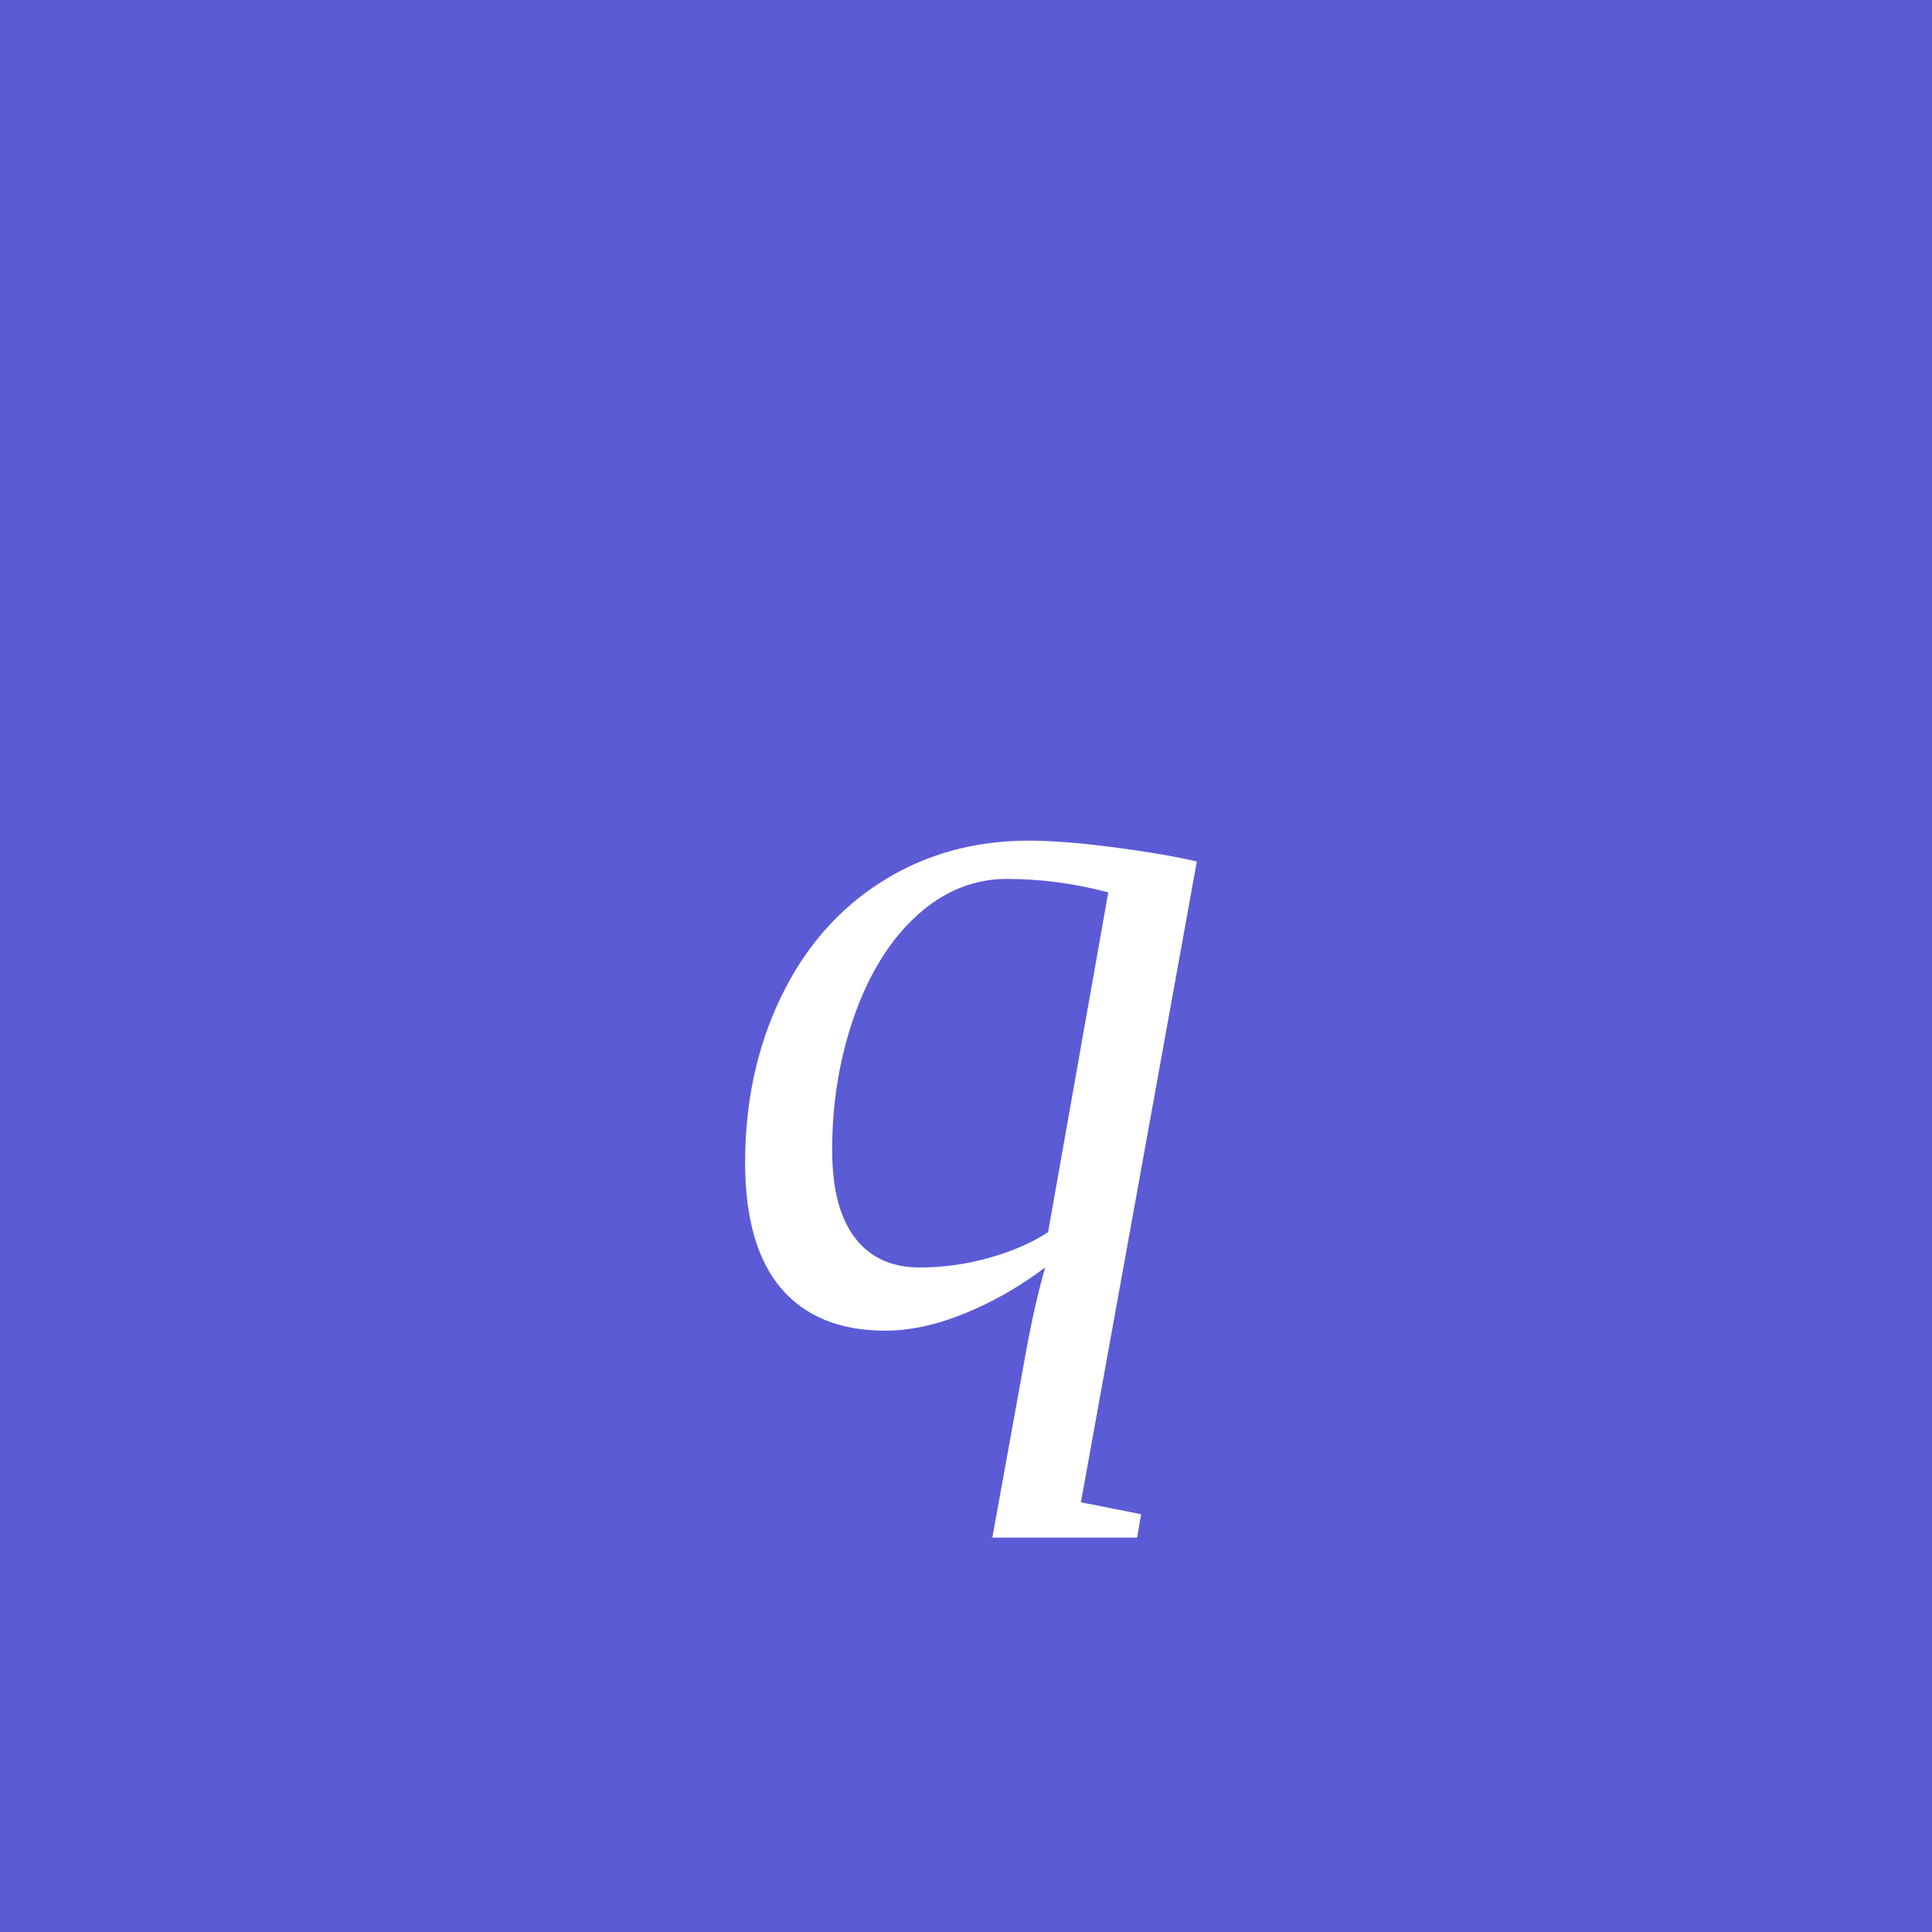
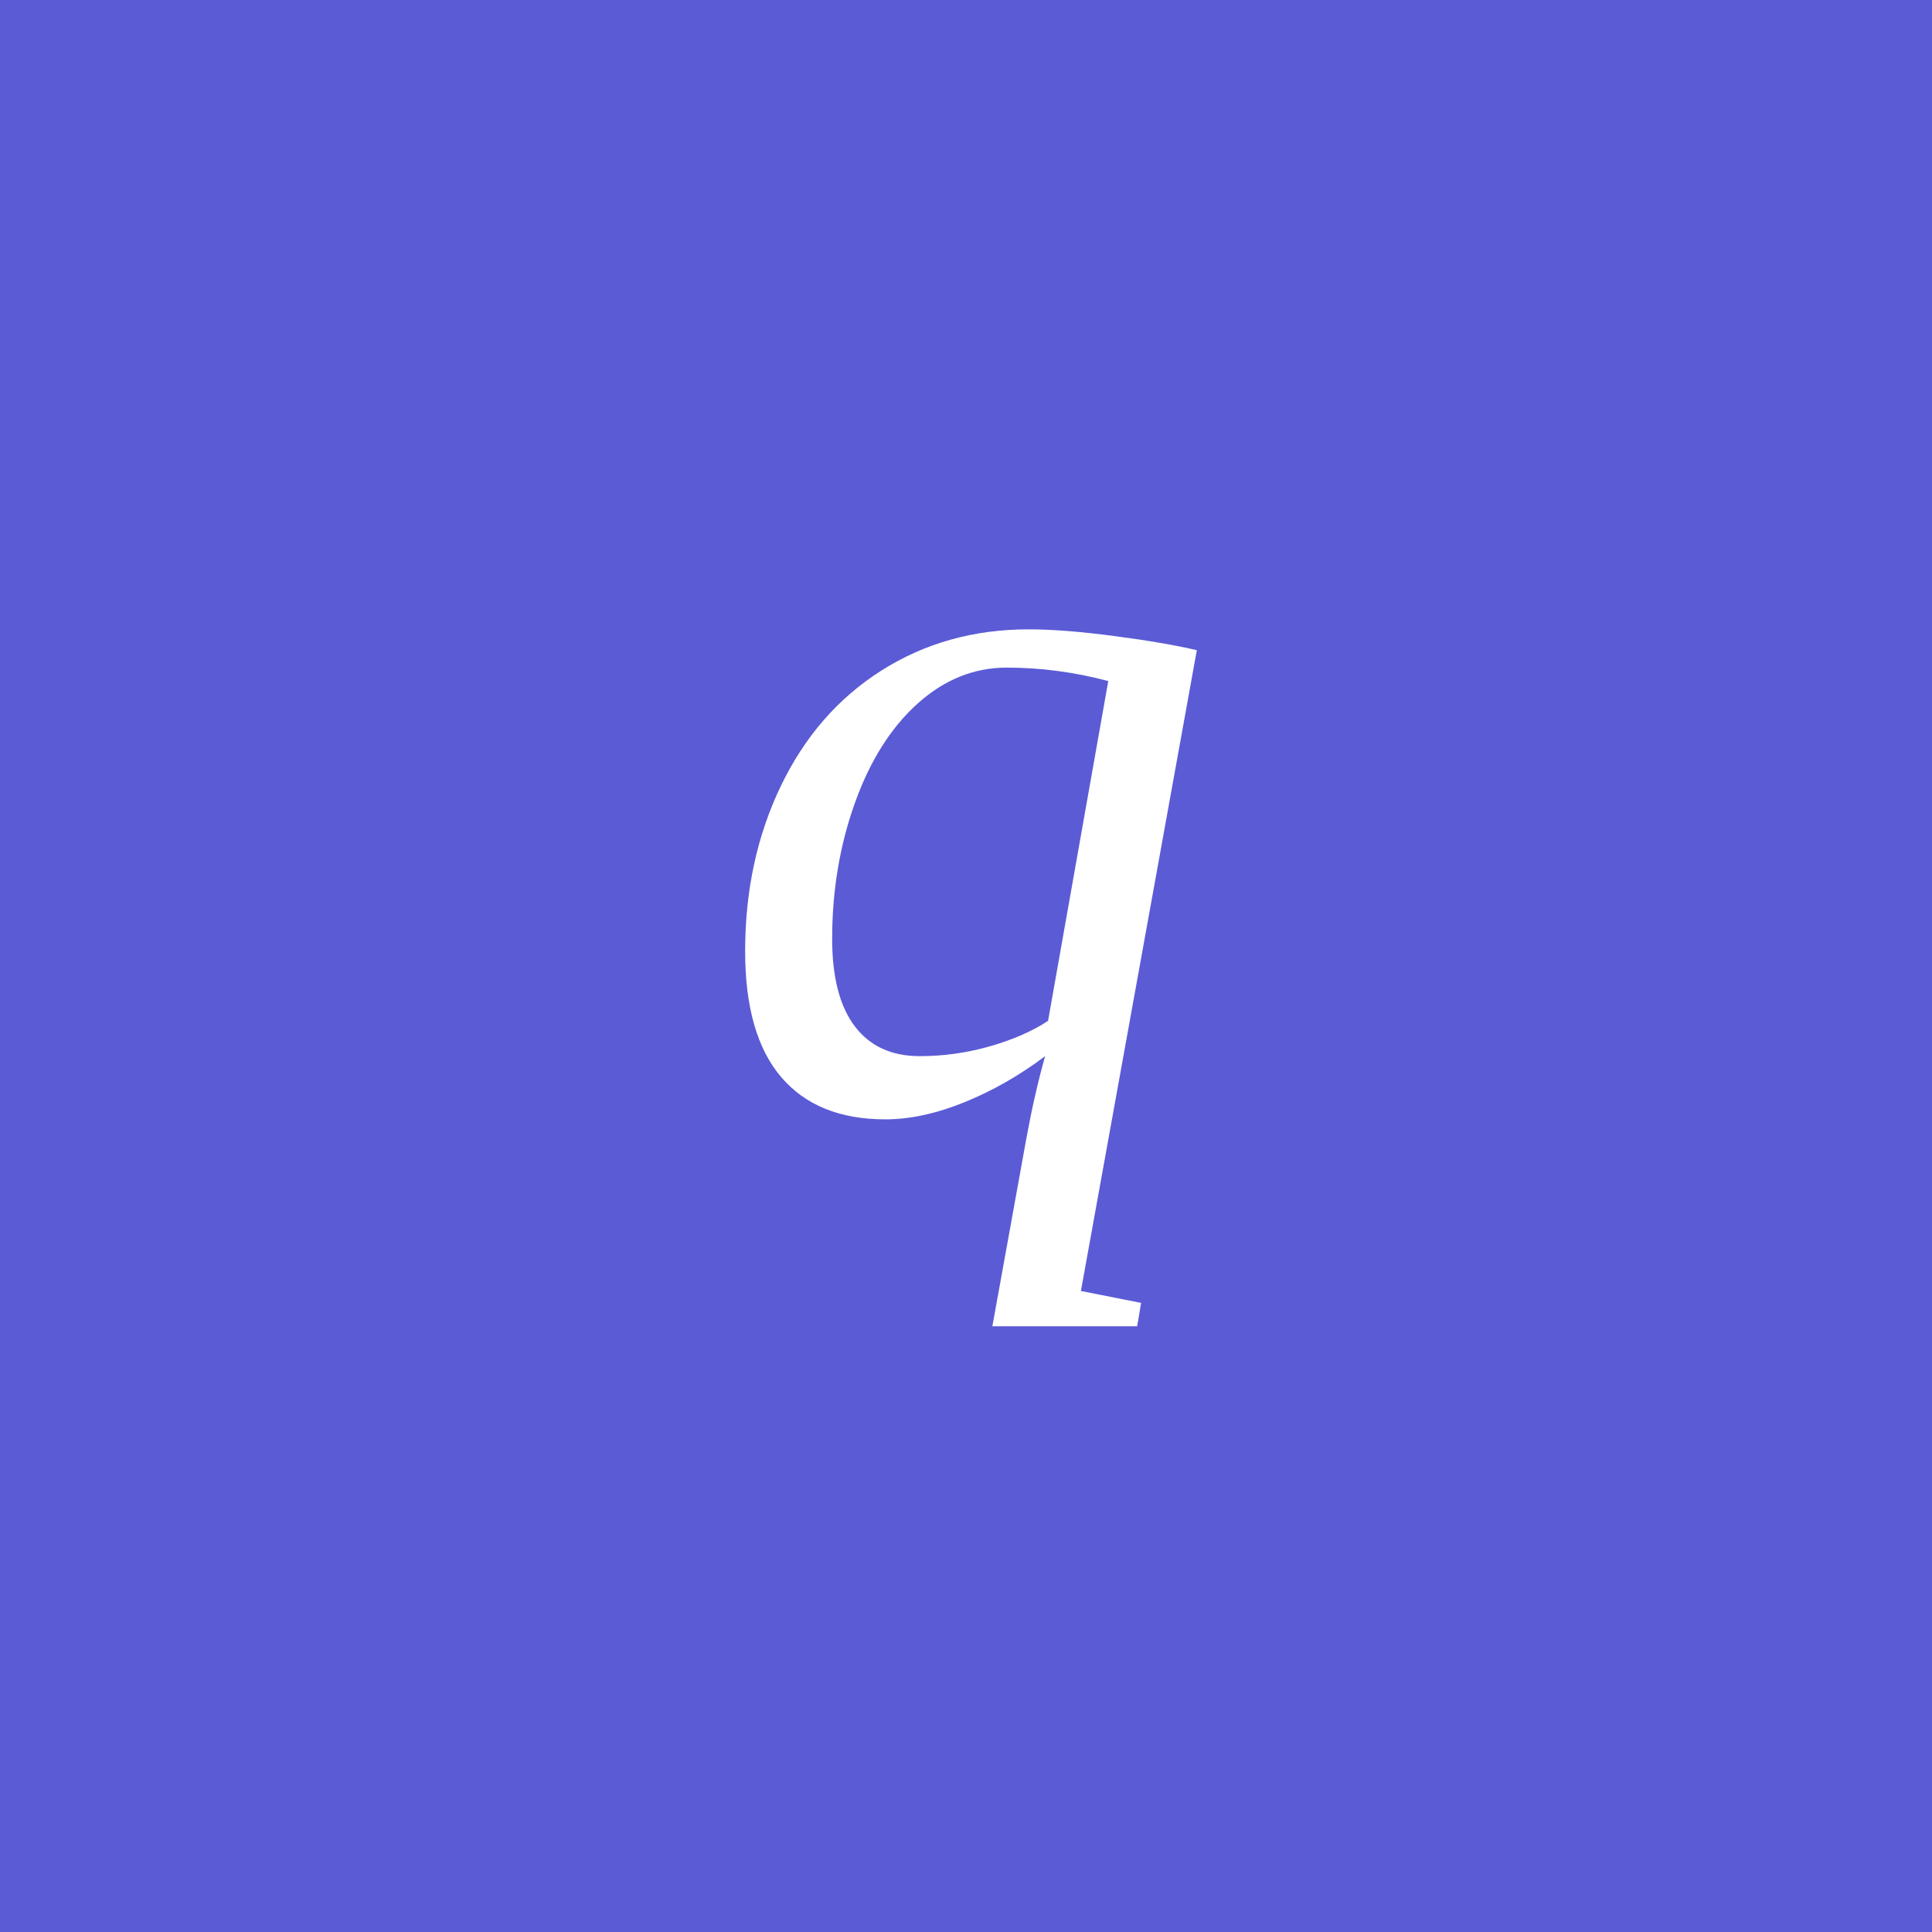
<svg xmlns="http://www.w3.org/2000/svg" viewBox="0 0 512 512">
  <rect width="512" height="512" fill="#5b5bd6" />
-   <text x="256" y="350" font-family="Georgia, 'Times New Roman', serif" font-size="270" font-style="italic" fill="#ffffff" text-anchor="middle">q</text>
+   <text x="256" y="294" font-family="Georgia, 'Times New Roman', 'Liberation Serif', 'DejaVu Serif', serif" font-size="270" font-style="italic" fill="#ffffff" text-anchor="middle">q</text>
</svg>
